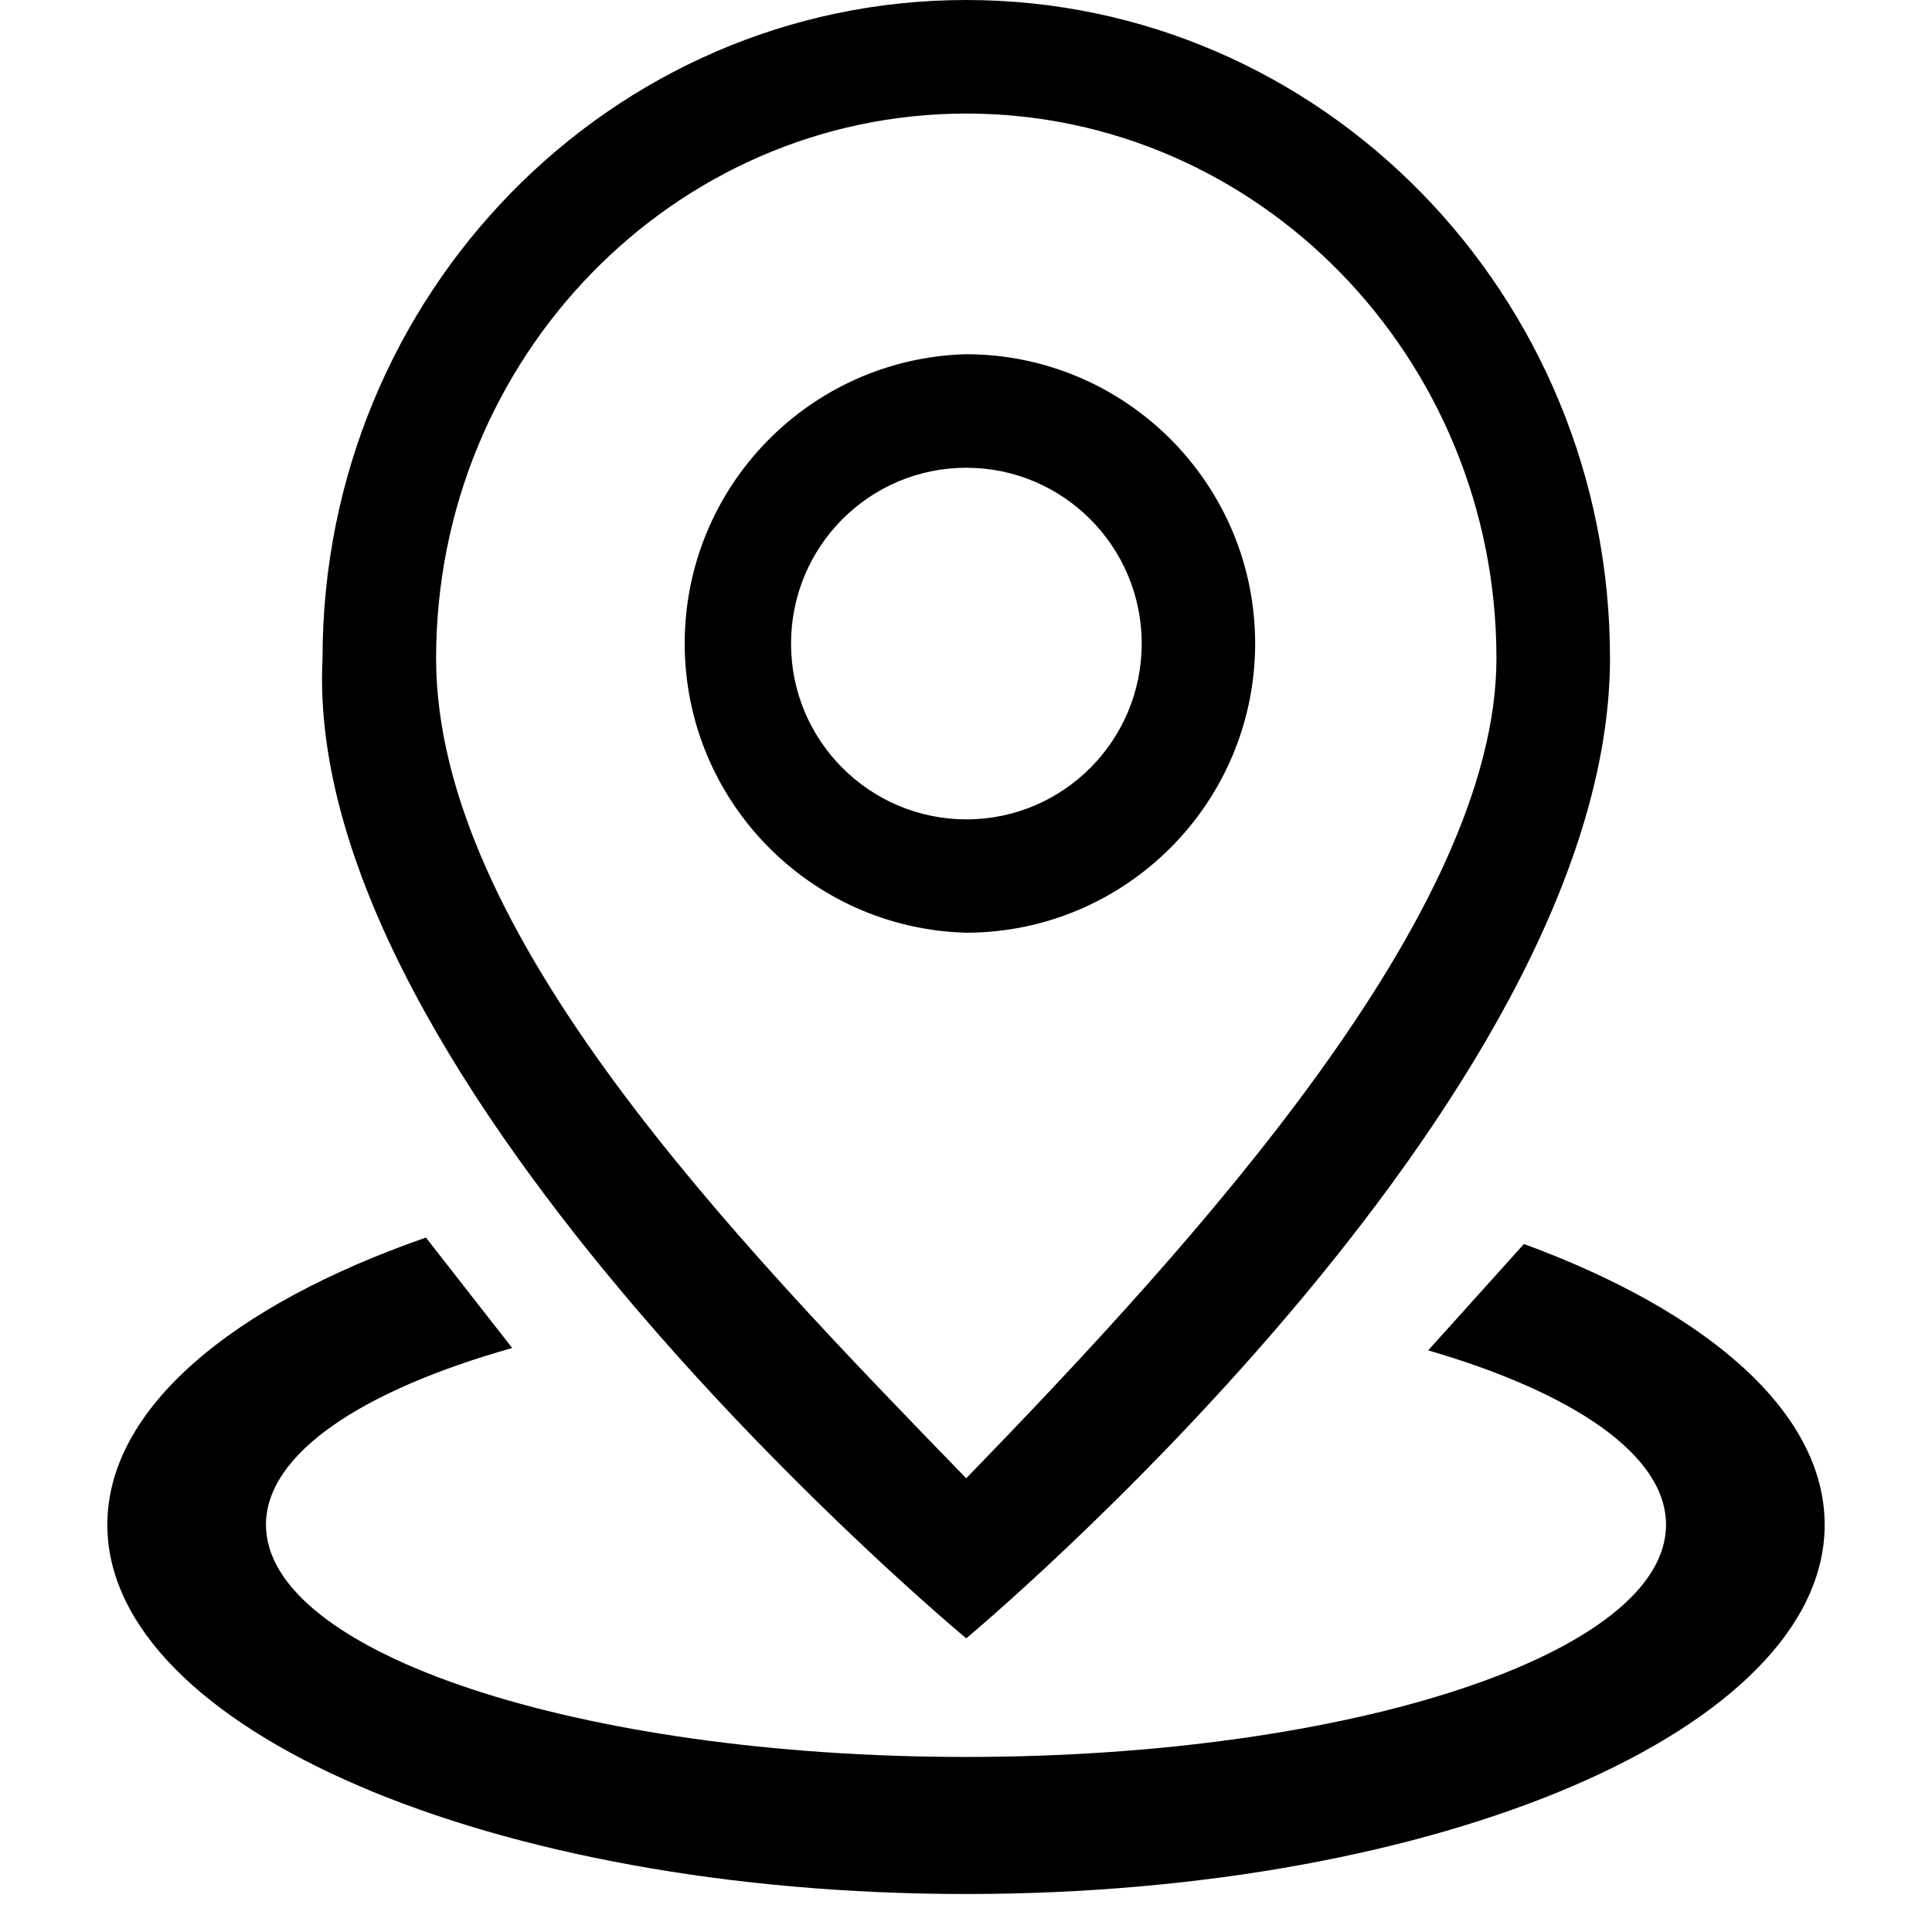
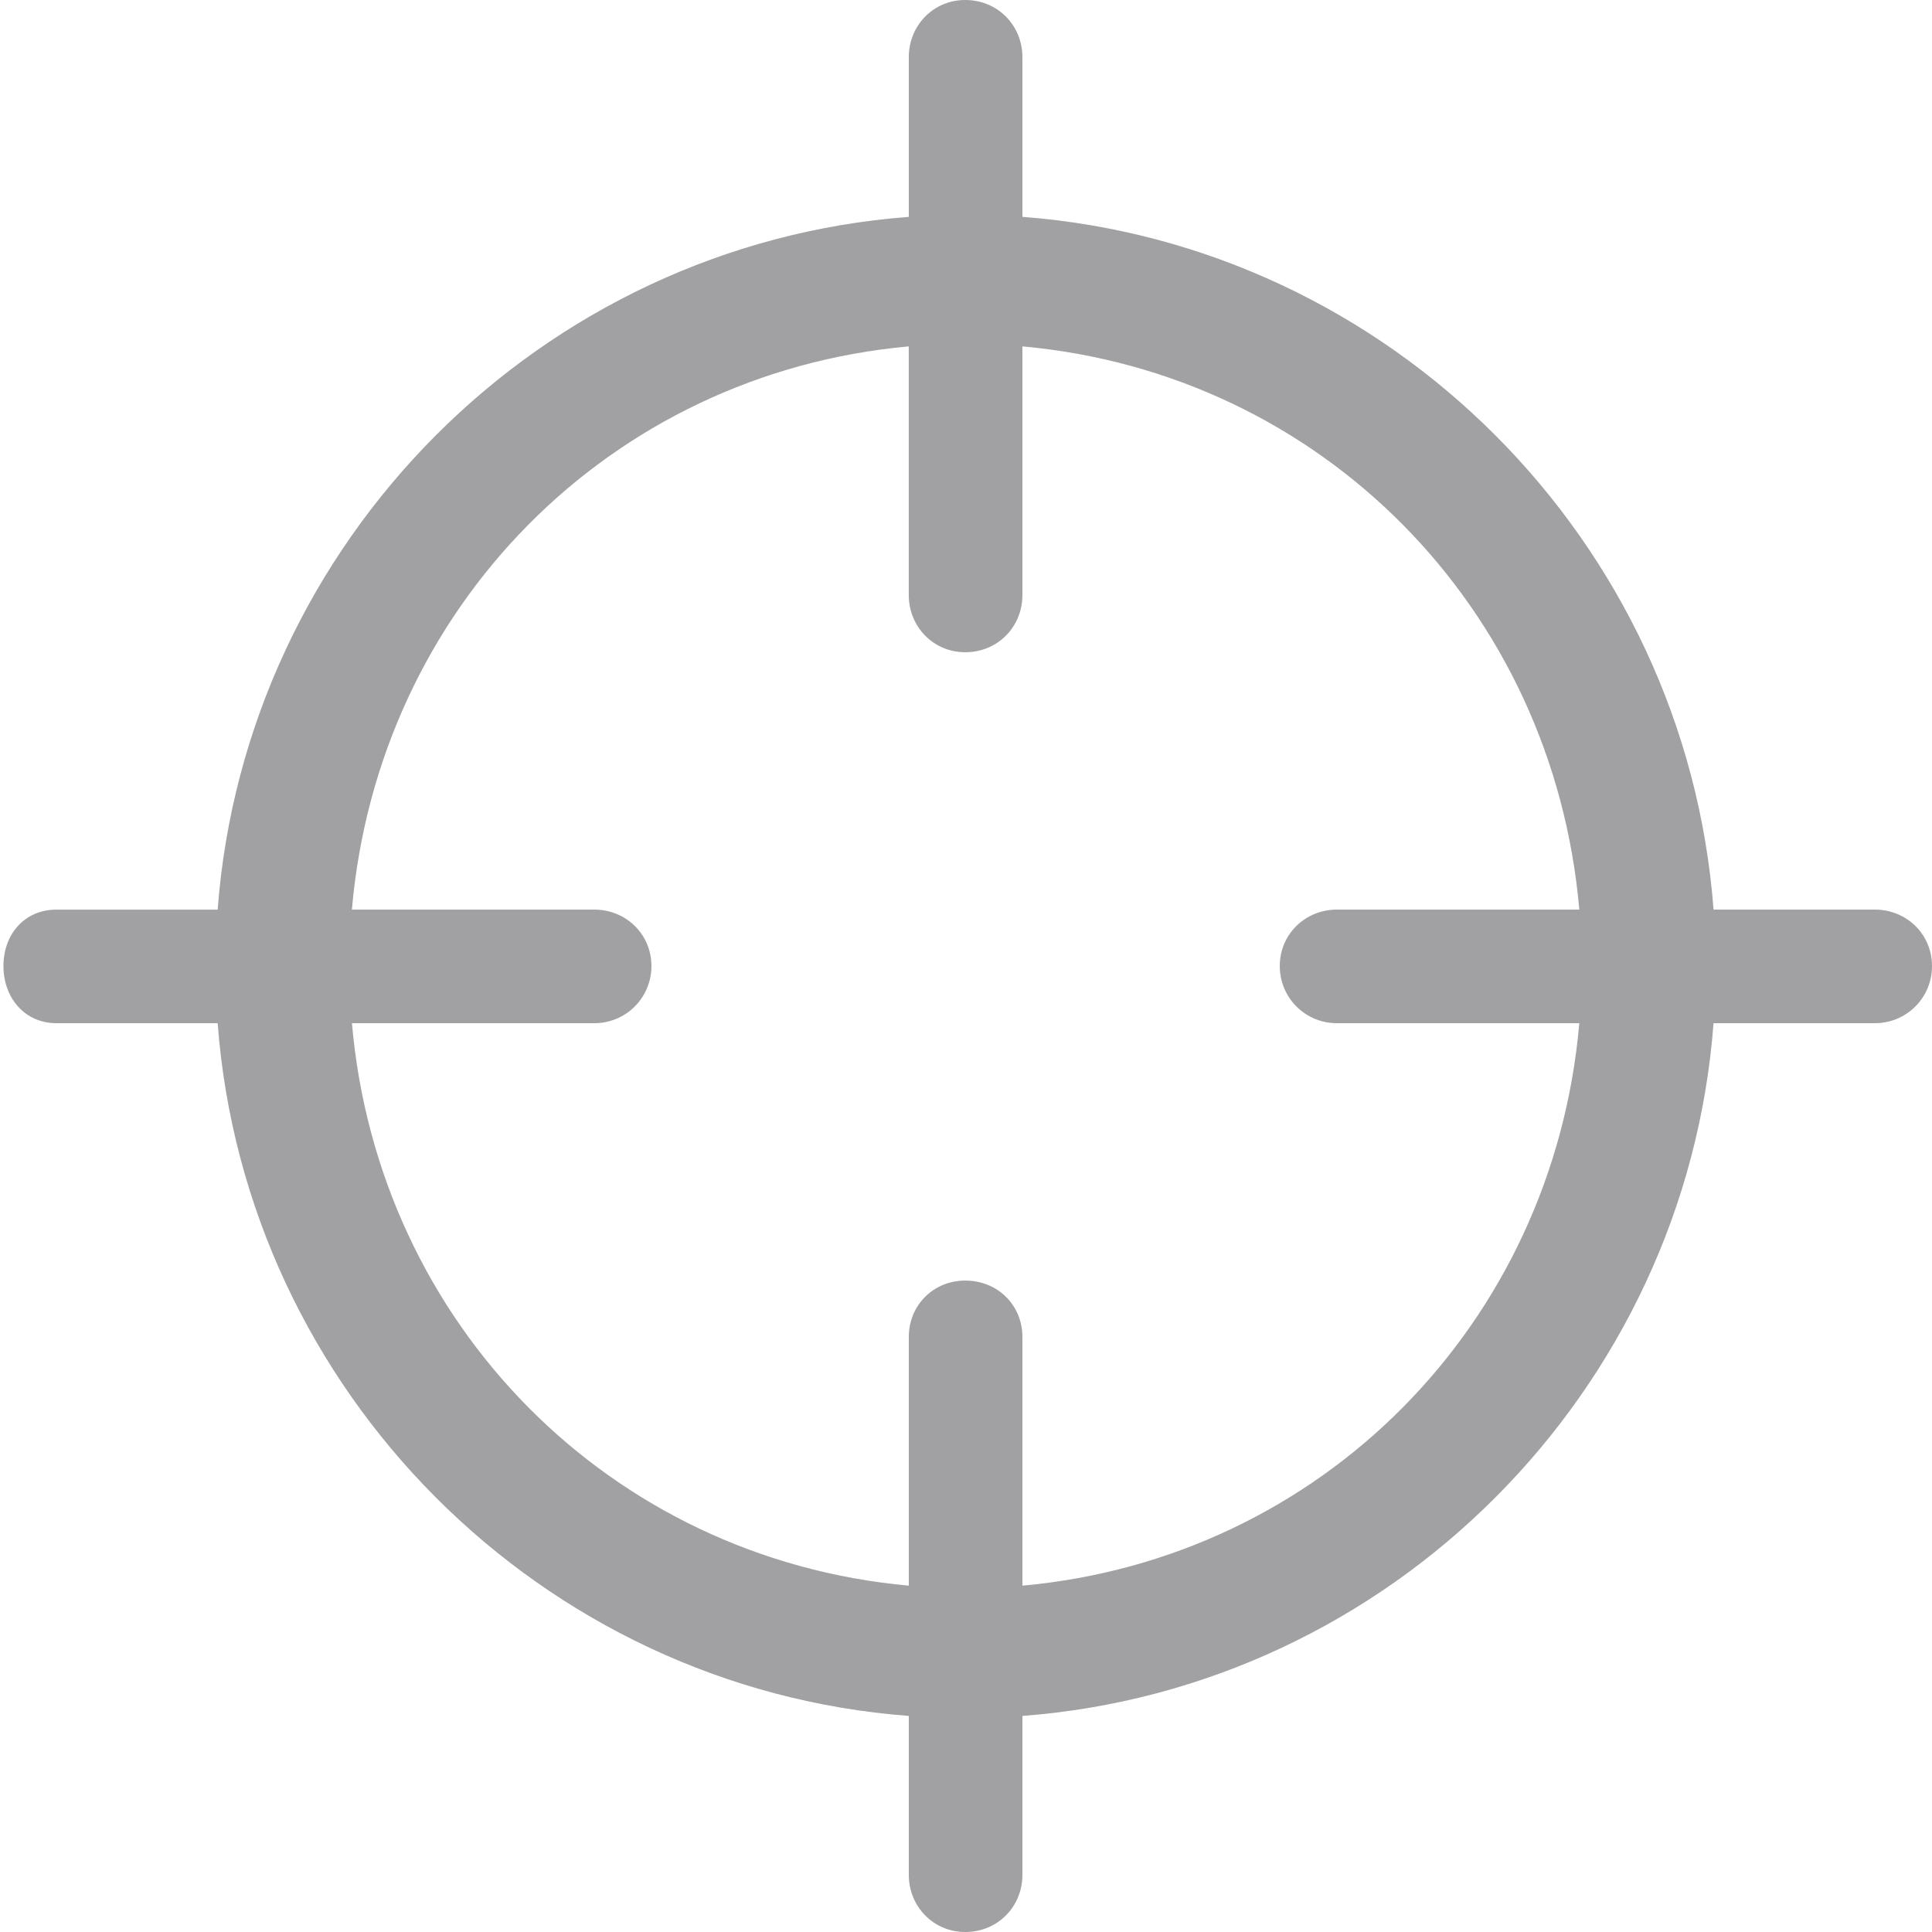
- <svg xmlns="http://www.w3.org/2000/svg" t="1733904243558" class="icon" viewBox="0 0 1024 1024" version="1.1" p-id="11900" width="200" height="200">
-   <path d="M793.145 348.9c0 134.485-158.322 308.11-281.031 434.631-122.652-126.464-280.974-289.109-280.974-434.631 0-159.232 126.066-288.711 281.031-288.711 154.908 0 280.974 129.536 280.974 288.711z m-127.886-7.794A153.429 153.429 0 0 0 512.114 187.733a153.372 153.372 0 0 0 0 306.631 153.429 153.429 0 0 0 153.145-153.316zM512.114 0C323.698 0 170.951 156.217 170.951 348.9c-11.378 226.93 341.163 519.452 341.163 519.452S853.333 584.306 853.333 348.843C853.333 156.217 700.473 0 512.114 0z m0 434.29A93.07 93.07 0 0 1 419.271 341.106c0-51.484 41.529-93.184 92.9-93.184 51.314 0 92.956 41.756 92.956 93.184 0 51.484-41.643 93.184-92.956 93.184z" fill="currentColor" p-id="11901" />
-   <path d="M807.708 659.342c97.564 35.84 159.403 89.259 159.403 148.821 0 108.089-203.776 195.698-455.111 195.698s-455.111-87.609-455.111-195.698c0-61.44 65.82-116.338 168.846-152.235l45.739 58.539c-79.872 22.528-130.503 56.149-130.503 93.696 0 67.925 166.116 123.051 371.029 123.051 204.914 0 371.029-55.125 371.029-123.051 0-36.864-48.754-69.916-126.066-92.444l50.745-56.377z" fill="currentColor" p-id="11902" />
+ <svg xmlns="http://www.w3.org/2000/svg" t="1765869566307" class="icon" viewBox="0 0 1024 1024" version="1.1" p-id="963" width="200" height="200">
+   <path d="M29.897 542.318h85.467c14.738 195.365 171.374 352.421 366.318 367.159v84.206c0 16.841 13.056 30.318 29.897 30.318 17.262 0 30.318-13.477 30.318-30.318v-84.206c194.944-14.738 351.579-171.794 366.318-367.177h85.467A30.171 30.171 0 0 0 1024 512c0-16.841-13.477-29.897-30.318-29.897h-85.467c-14.738-195.365-171.374-352.421-366.318-367.159V30.318C541.897 13.477 528.823 0 511.579 0c-16.841 0-29.897 13.477-29.897 30.318v84.626c-194.944 14.738-351.579 171.794-366.318 367.177H29.897C13.056 482.103 1.829 495.141 1.829 512c0 16.841 11.227 30.318 28.069 30.318z m481.682-196.626c17.262 0 30.318-13.477 30.318-30.318V183.589c158.318 14.299 281.253 138.514 295.168 298.514h-128.439c-16.823 0-30.318 13.056-30.318 29.897s13.477 30.318 30.318 30.318h128.439c-13.897 159.579-136.85 283.794-295.168 298.112v-131.803c0-16.823-13.056-29.897-30.318-29.897-16.841 0-29.897 13.056-29.897 29.897v131.803c-158.318-14.318-281.253-138.533-295.15-298.112h128.421c16.823 0 30.318-13.477 30.318-30.318 0-16.841-13.477-29.897-30.318-29.897H186.514c13.897-160 136.832-284.215 295.15-298.514v131.785c0 16.823 13.056 30.318 29.897 30.318z" fill="#a1a0a2" p-id="964" />
</svg>
